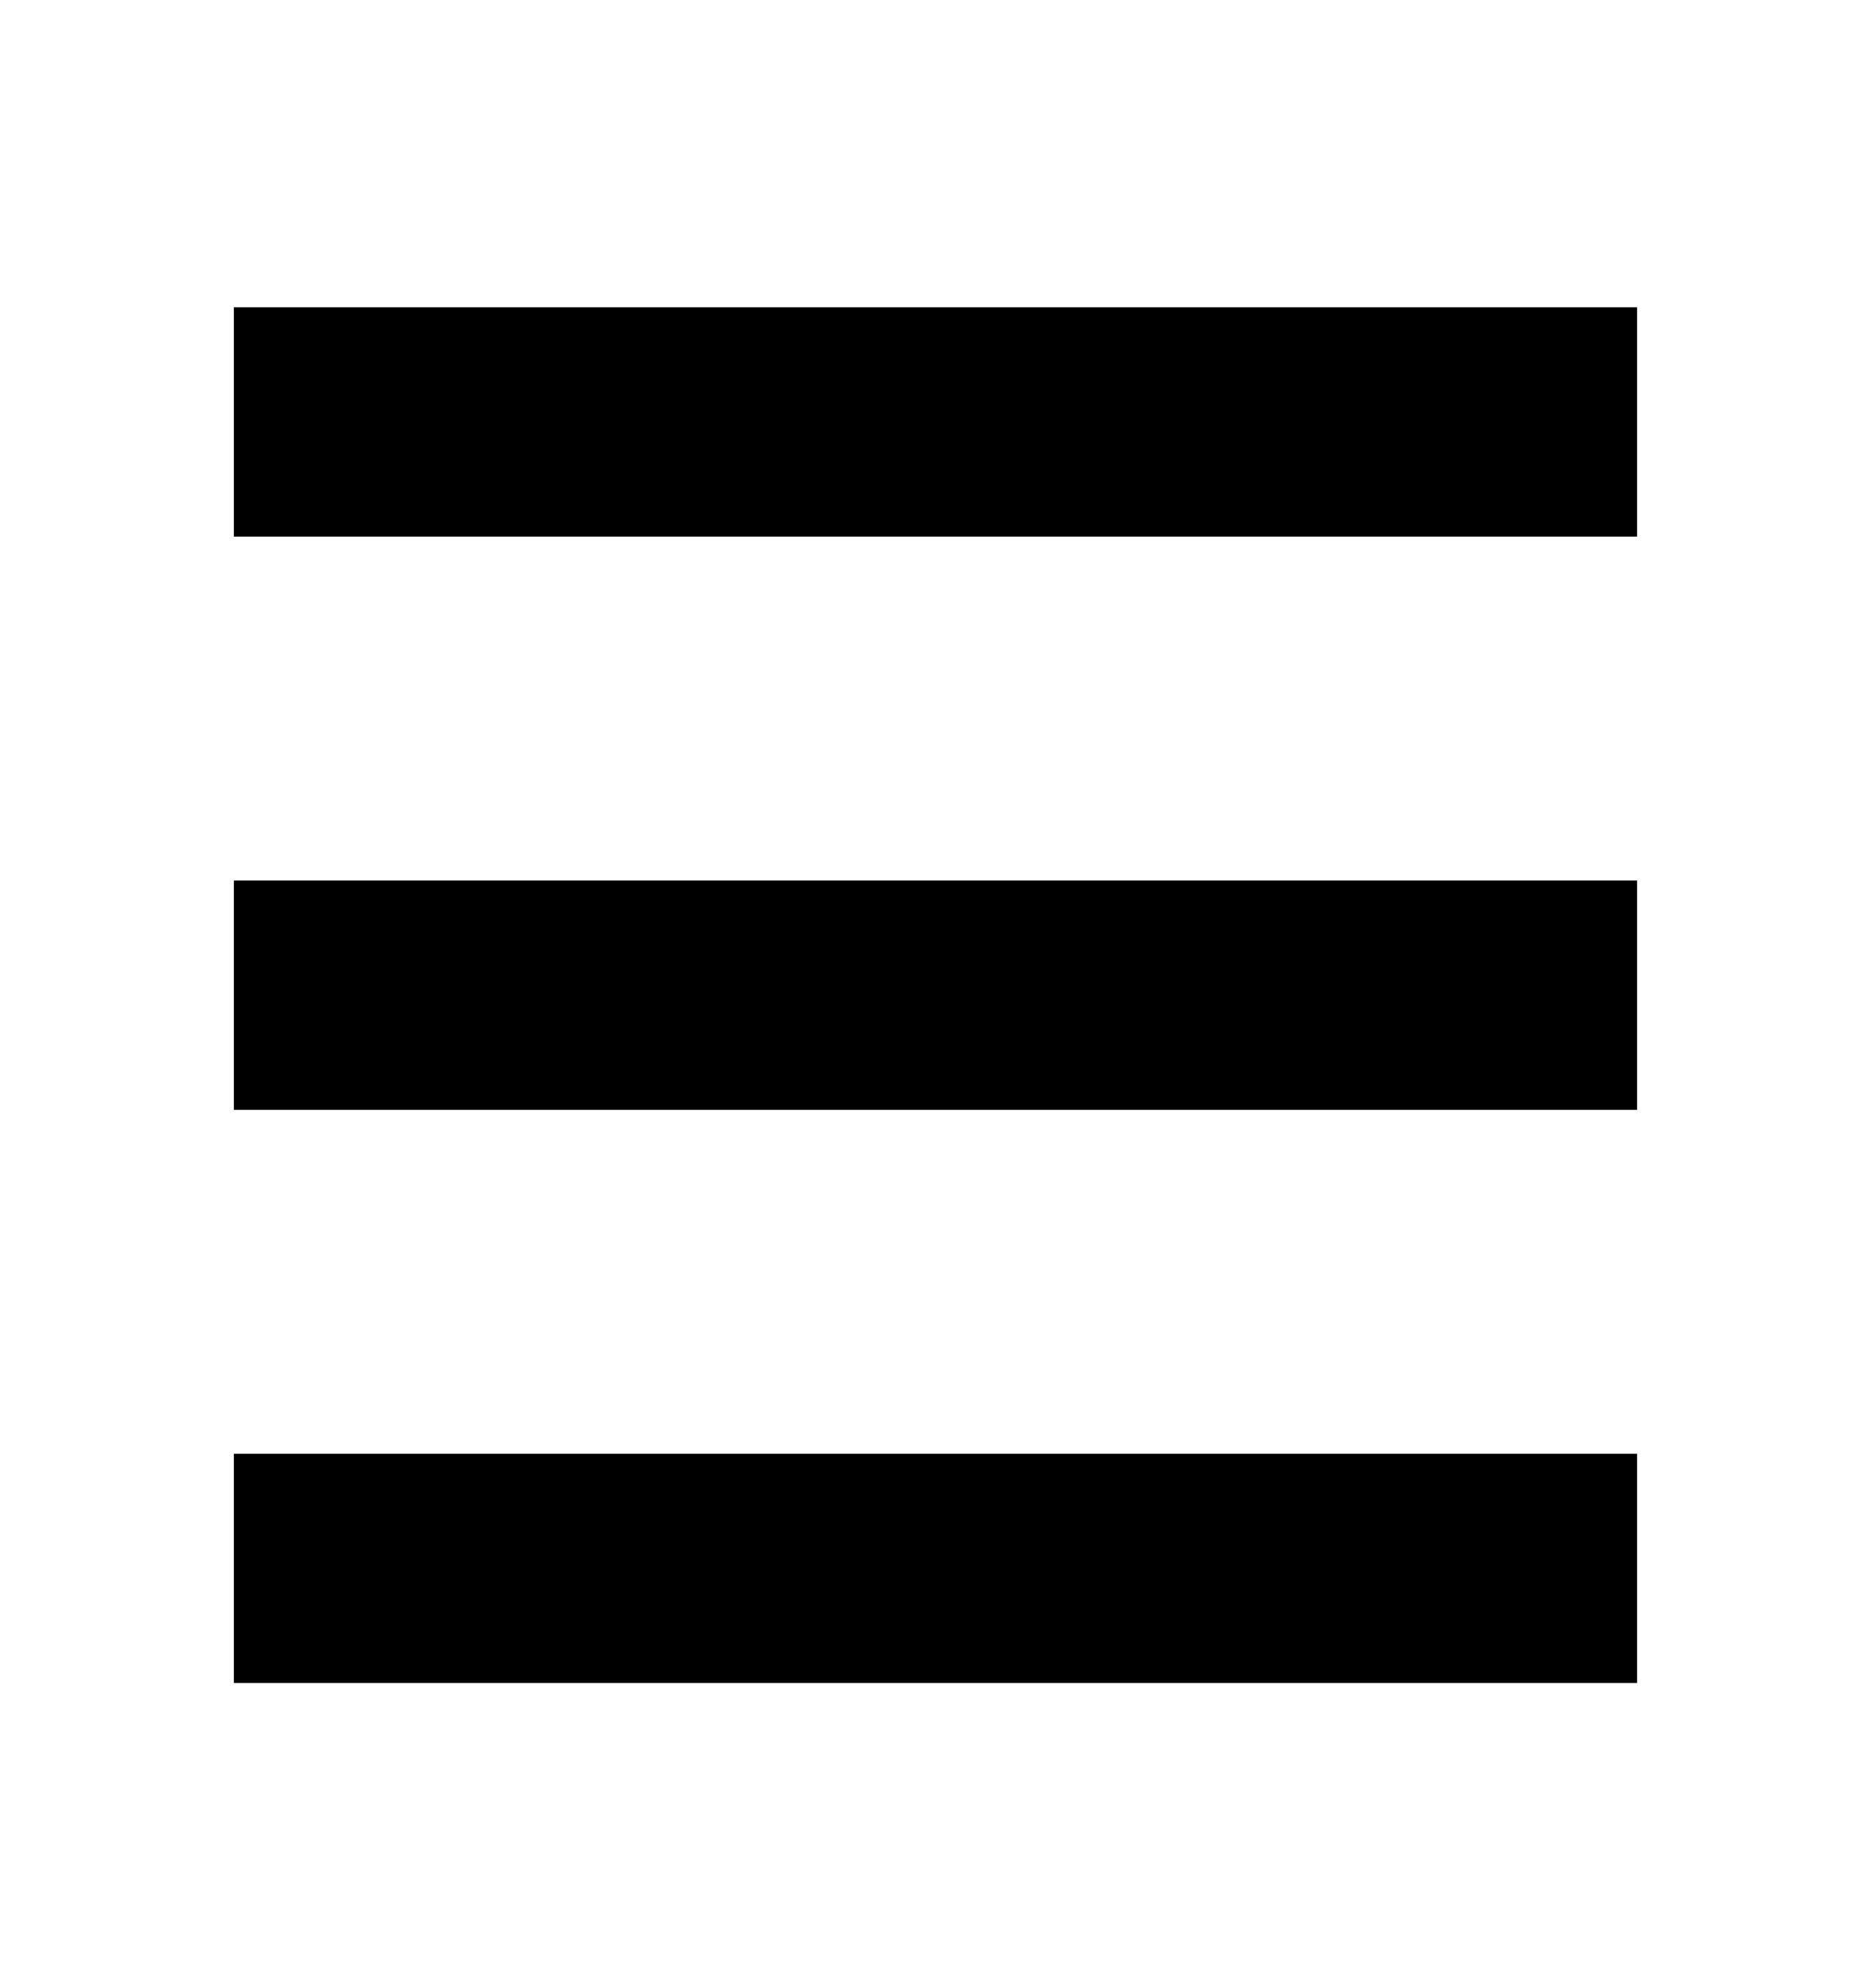
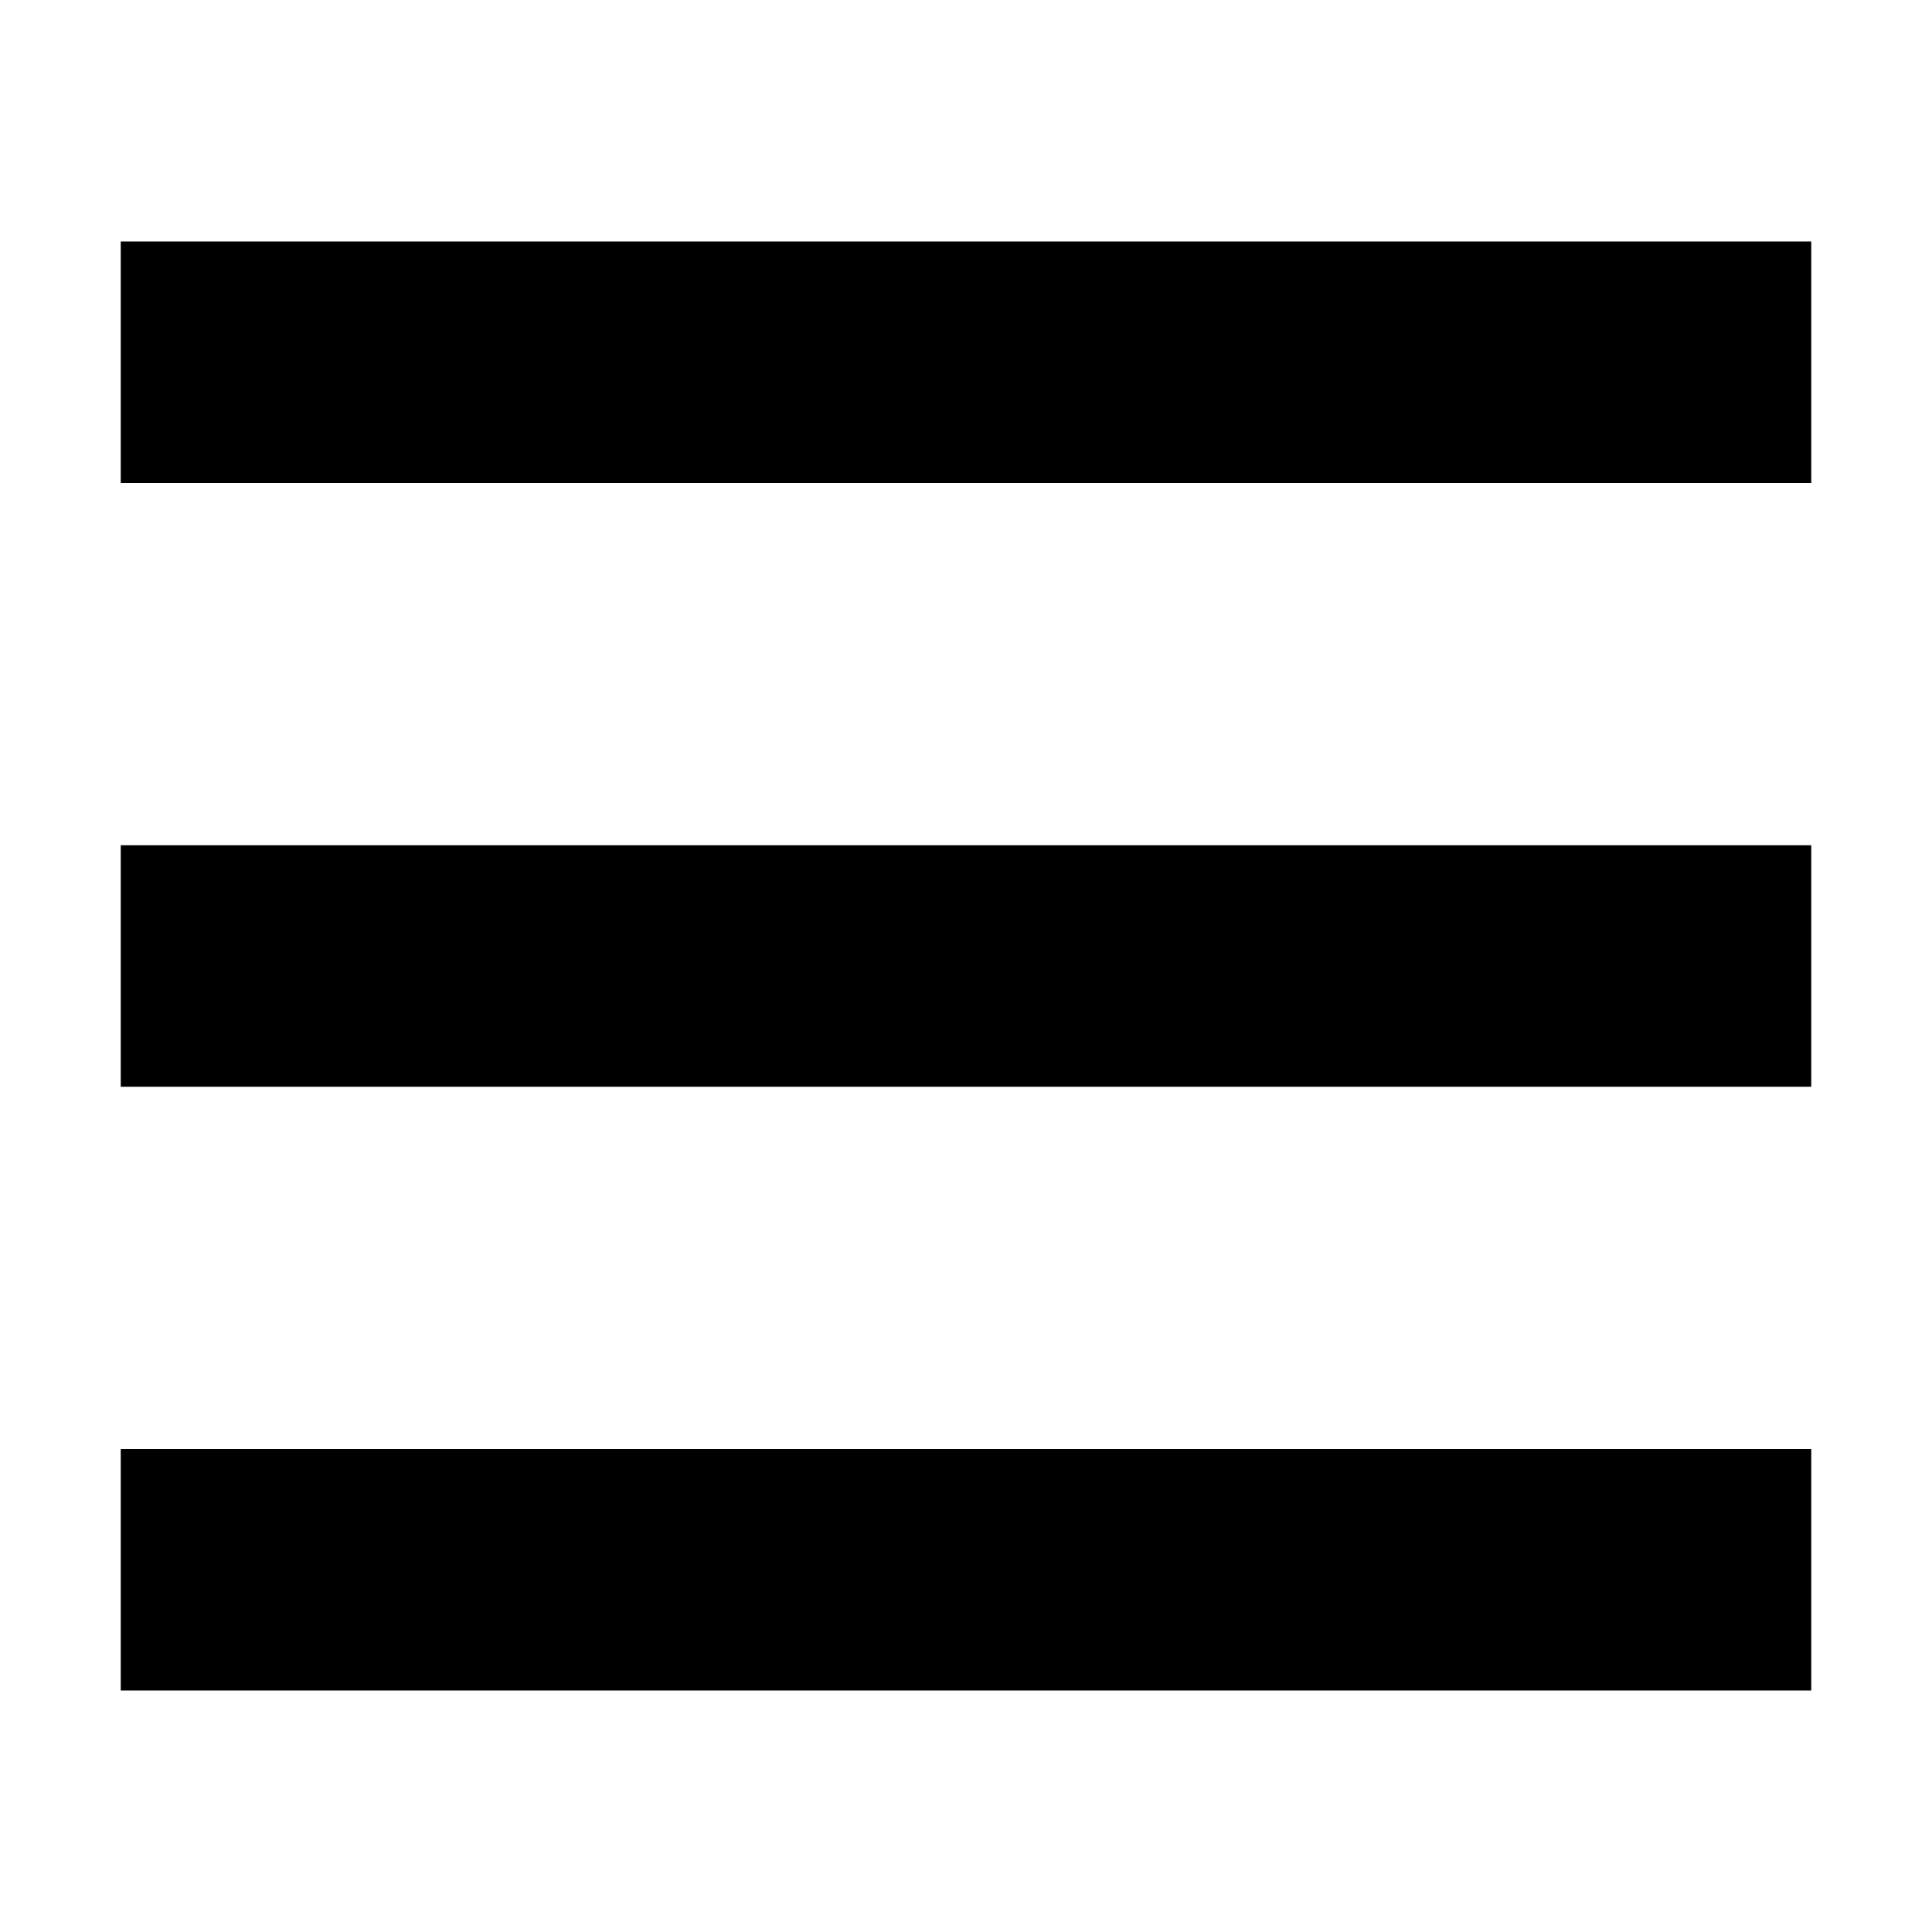
- <svg xmlns="http://www.w3.org/2000/svg" width="16px" height="17px" viewBox="0 0 16 17" version="1.1">
-   <g id="课表" stroke="none" stroke-width="1" fill="none" fill-rule="evenodd">
-     <g id="课表首页" transform="translate(-358, -67)" fill="#000000" fill-rule="nonzero">
-       <g id="TitleBar" transform="translate(0, 51)">
-         <g id="253列表视图、菜单" transform="translate(358, 16.66667)">
-           <rect id="矩形" opacity="0" x="0" y="0" width="16" height="15.686" />
-           <path d="M14,3.922 L2,3.922 L2,1.961 L14,1.961 L14,3.922 Z M14,6.863 L2,6.863 L2,8.824 L14,8.824 L14,6.863 Z M14,11.765 L2,11.765 L2,13.725 L14,13.725 L14,11.765 Z" id="形状" />
-         </g>
+ <svg xmlns="http://www.w3.org/2000/svg" width="16px" height="16px" viewBox="0 0 16 16" version="1.1">
+   <g id="主页" stroke="none" stroke-width="1" fill="none" fill-rule="evenodd">
+     <g id="主页-课表" transform="translate(-347, -17)" fill="#000000" fill-rule="nonzero">
+       <g id="icon_menu" transform="translate(347, 17)">
+         <rect id="矩形" opacity="0" x="0" y="0" width="16" height="16" />
+         <path d="M15,4 L1,4 L1,2 L15,2 L15,4 Z M15,7 L1,7 L1,9 L15,9 L15,7 Z M15,12 L1,12 L1,14 L15,14 L15,12 Z" id="形状" />
      </g>
    </g>
  </g>
</svg>
